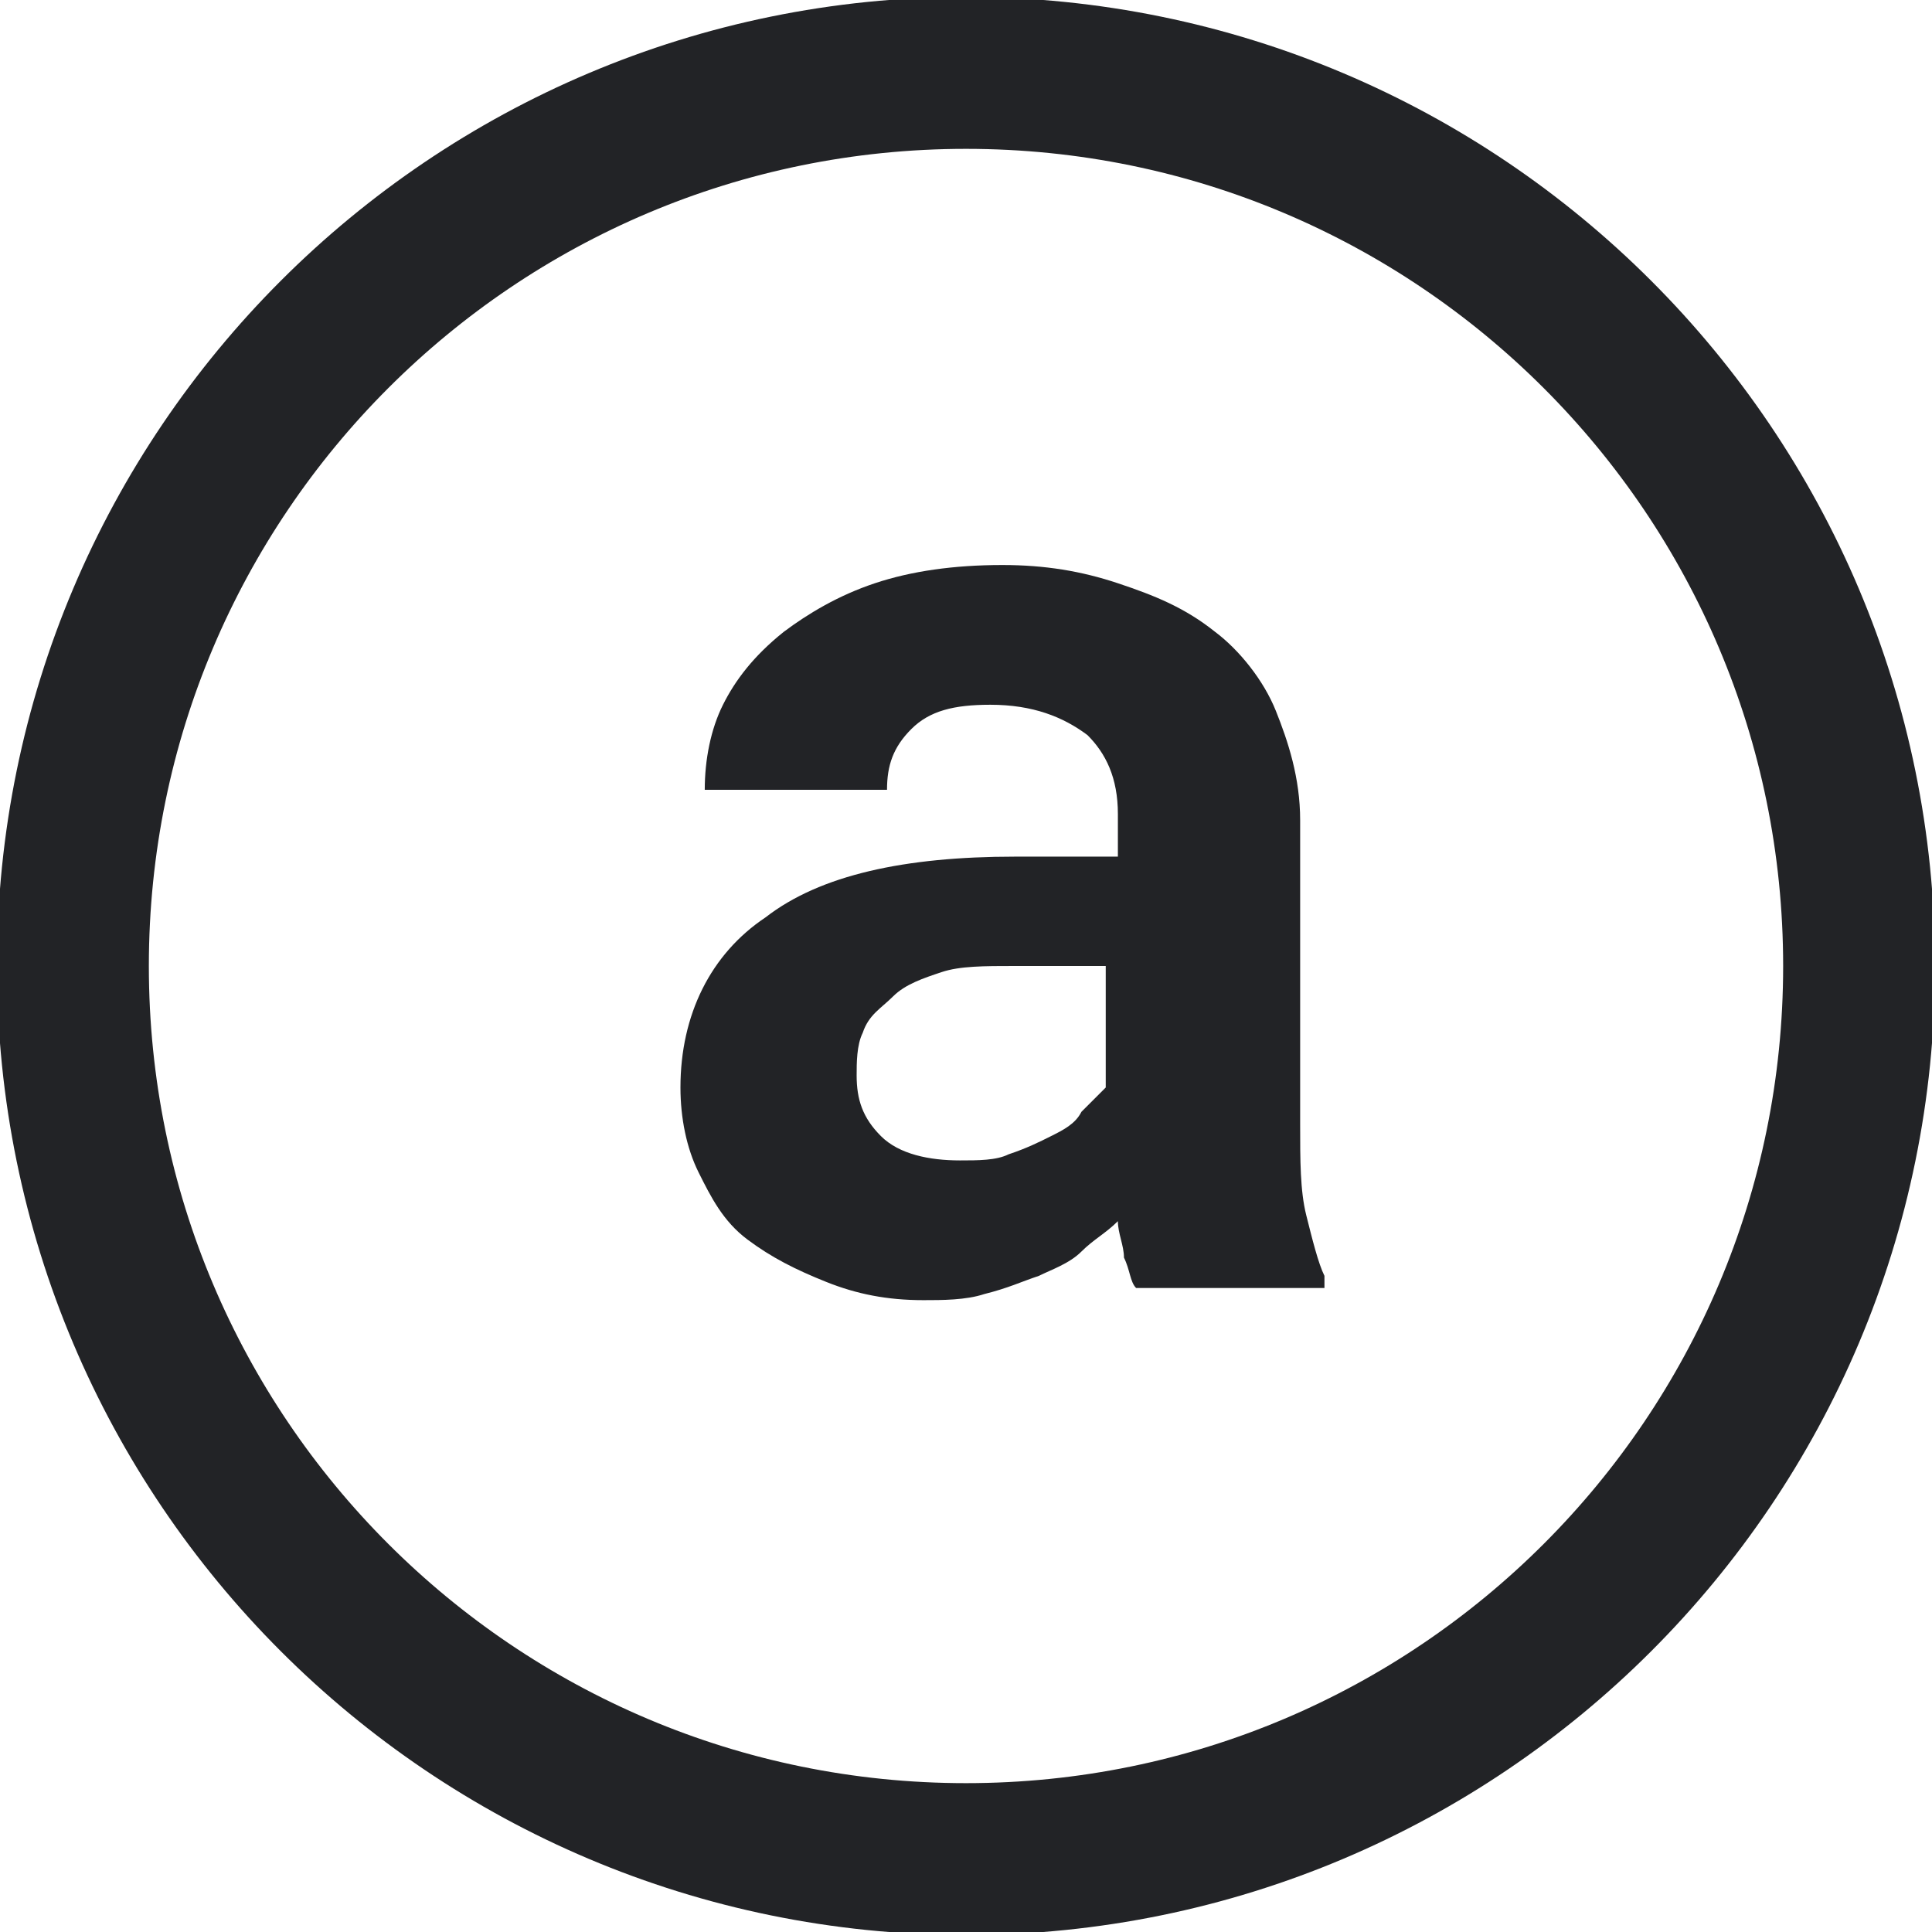
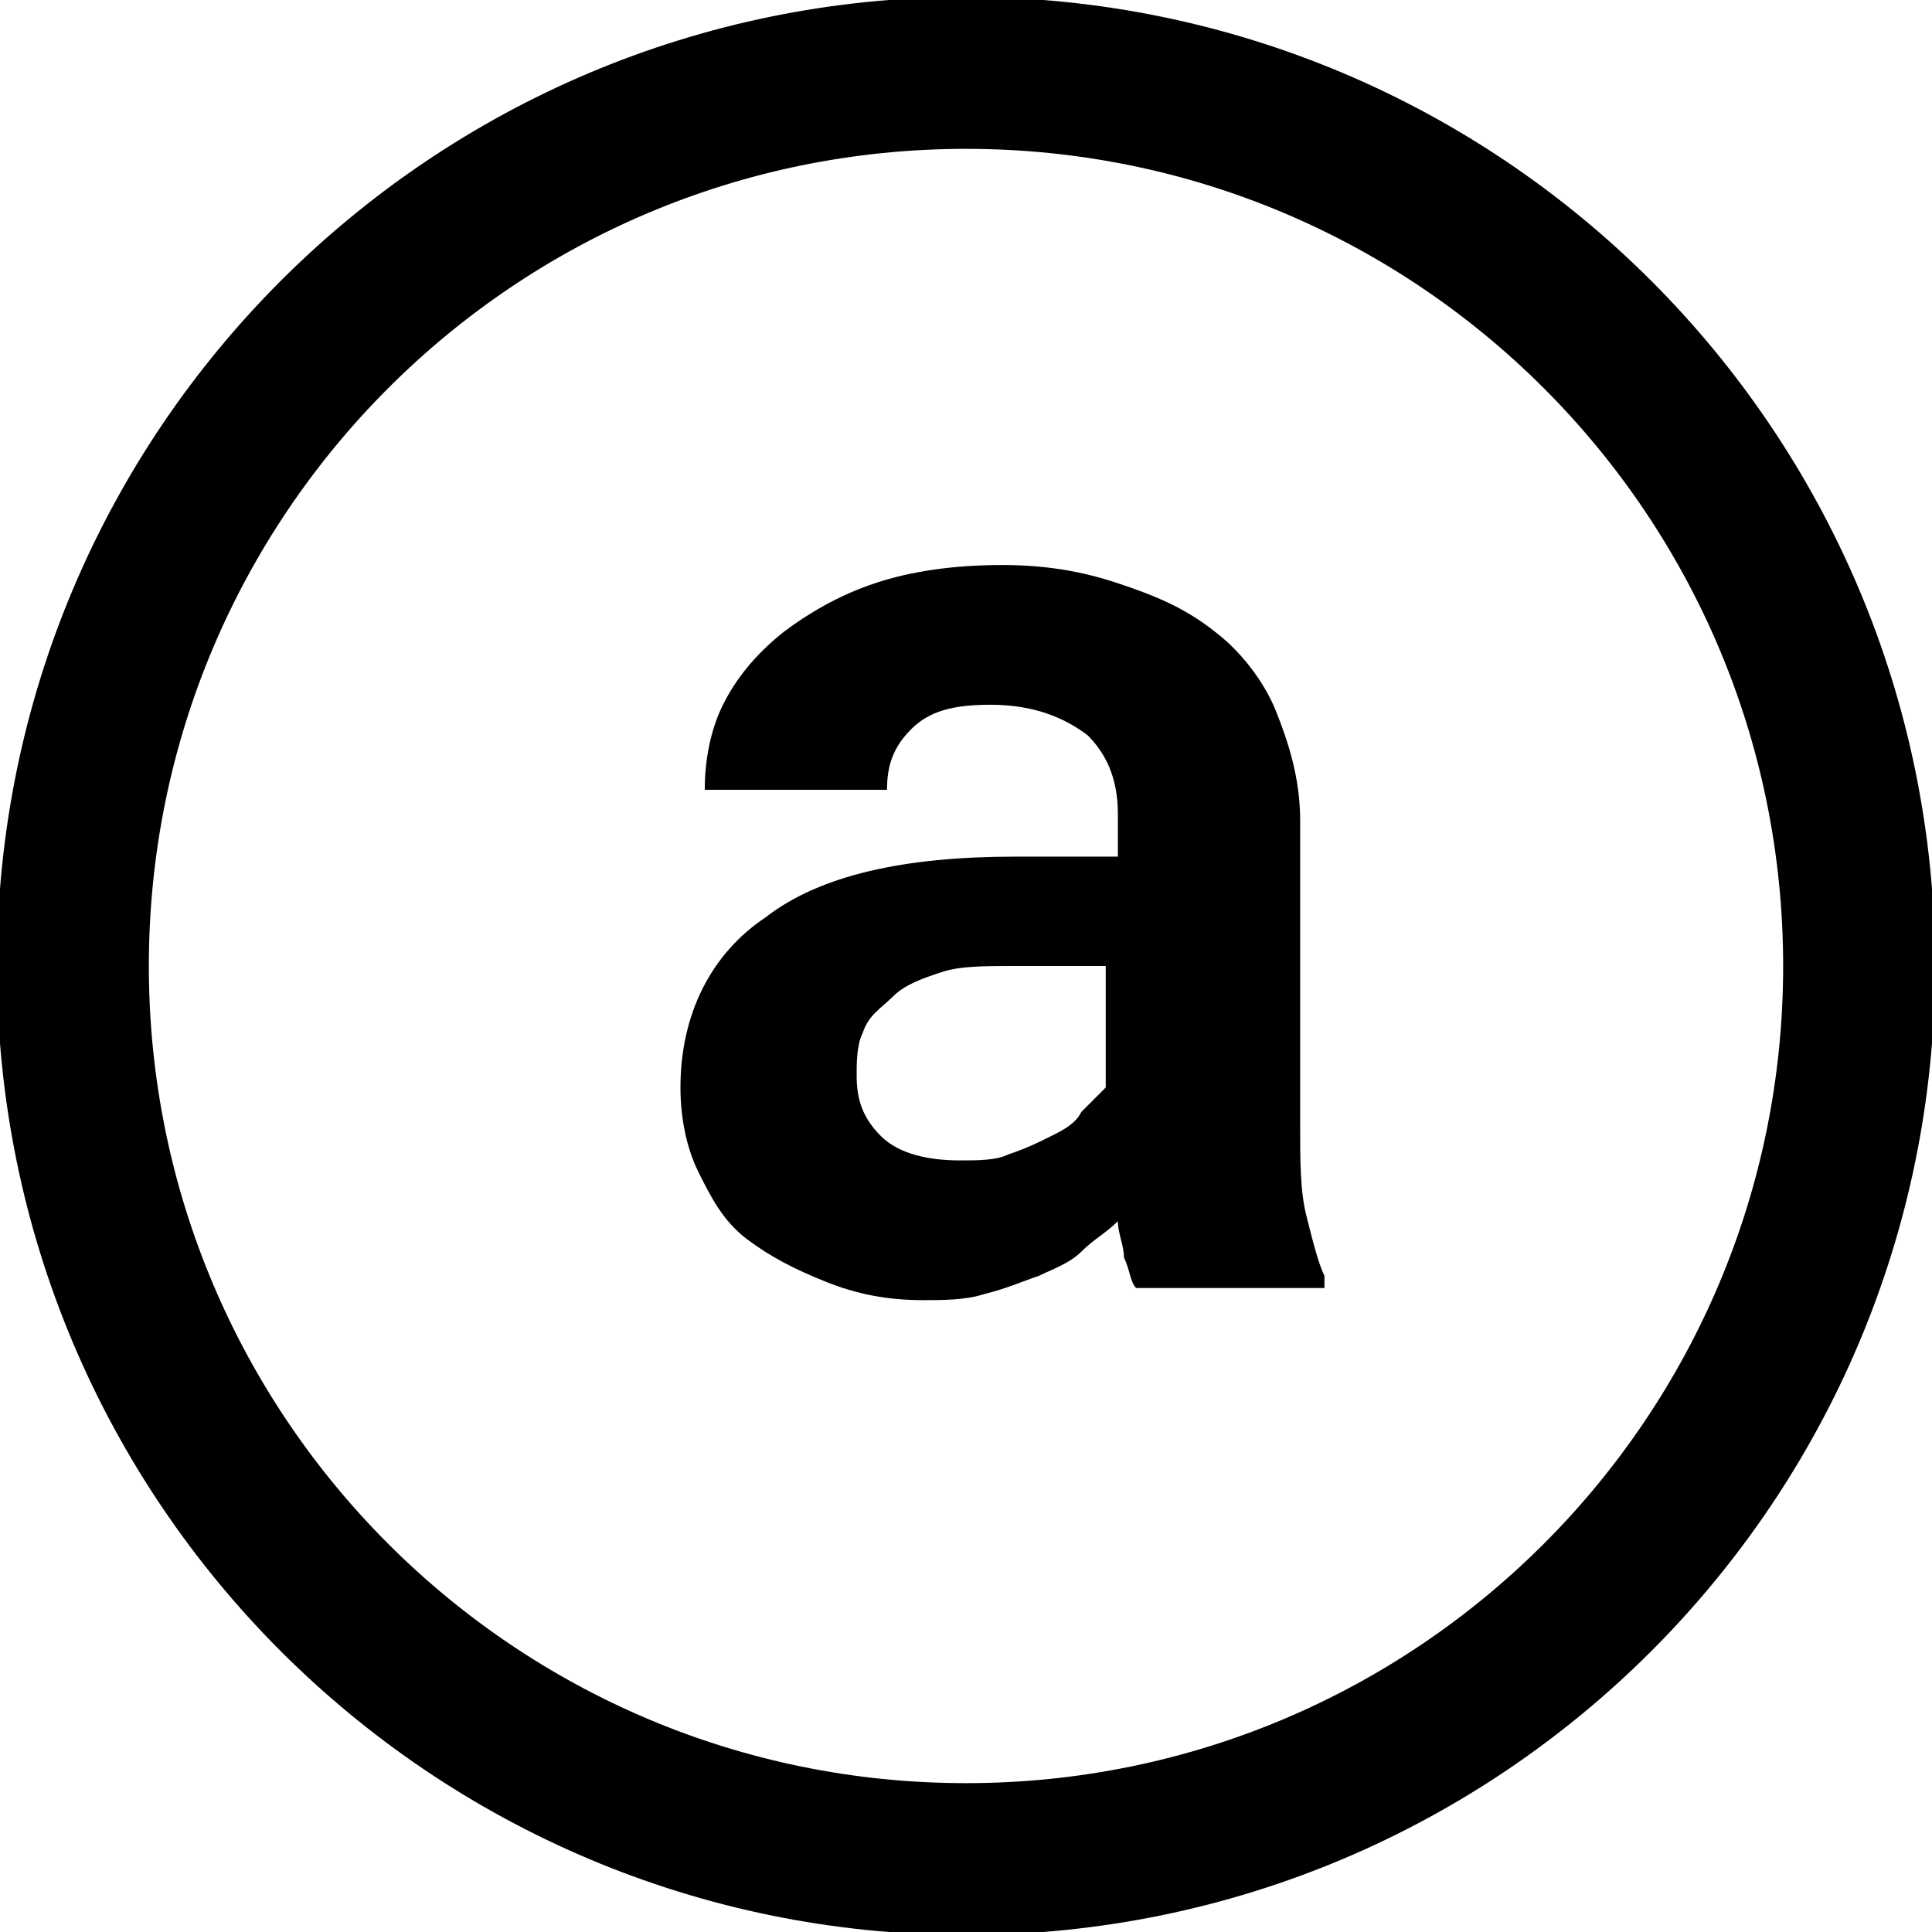
<svg xmlns="http://www.w3.org/2000/svg" version="1.1" id="Layer_1" x="0px" y="0px" viewBox="0 0 31.8 31.8" style="enable-background:new 0 0 31.8 31.8;" xml:space="preserve">
-   <style type="text/css">
- 	.st0{fill:none;stroke:#222326;stroke-width:2.5;}
- 	.st1{fill:#222326;}
- </style>
-   <circle class="st0" cx="15.9" cy="15.9" r="14.7" />
-   <path class="st1" d="M18.7,21.2c-0.1-0.1-0.1-0.3-0.2-0.5c0-0.2-0.1-0.4-0.1-0.6c-0.2,0.2-0.4,0.3-0.6,0.5c-0.2,0.2-0.5,0.3-0.7,0.4  c-0.3,0.1-0.5,0.2-0.9,0.3c-0.3,0.1-0.7,0.1-1,0.1c-0.6,0-1.1-0.1-1.6-0.3c-0.5-0.2-0.9-0.4-1.3-0.7c-0.4-0.3-0.6-0.7-0.8-1.1  c-0.2-0.4-0.3-0.9-0.3-1.4c0-1.2,0.5-2.2,1.4-2.8c0.9-0.7,2.3-1,4.1-1h1.7v-0.7c0-0.6-0.2-1-0.5-1.3c-0.4-0.3-0.9-0.5-1.6-0.5  c-0.6,0-1,0.1-1.3,0.4c-0.3,0.3-0.4,0.6-0.4,1h-3c0-0.5,0.1-1,0.3-1.4c0.2-0.4,0.5-0.8,1-1.2c0.4-0.3,0.9-0.6,1.5-0.8  c0.6-0.2,1.3-0.3,2.1-0.3c0.7,0,1.3,0.1,1.9,0.3c0.6,0.2,1.1,0.4,1.6,0.8c0.4,0.3,0.8,0.8,1,1.3c0.2,0.5,0.4,1.1,0.4,1.8v5  c0,0.6,0,1.1,0.1,1.5c0.1,0.4,0.2,0.8,0.3,1v0.2H18.7z M15.8,19.1c0.3,0,0.6,0,0.8-0.1c0.3-0.1,0.5-0.2,0.7-0.3  c0.2-0.1,0.4-0.2,0.5-0.4c0.1-0.1,0.3-0.3,0.4-0.4v-2h-1.5c-0.5,0-0.9,0-1.2,0.1c-0.3,0.1-0.6,0.2-0.8,0.4c-0.2,0.2-0.4,0.3-0.5,0.6  c-0.1,0.2-0.1,0.5-0.1,0.7c0,0.4,0.1,0.7,0.4,1C14.8,19,15.3,19.1,15.8,19.1z" />
+   <circle class="st0" cx="15.9" cy="15.9" r="14.7" fill="none" stroke="currentColor" stroke-width="2.5" />
+   <path class="st1" d="M18.7,21.2c-0.1-0.1-0.1-0.3-0.2-0.5c0-0.2-0.1-0.4-0.1-0.6c-0.2,0.2-0.4,0.3-0.6,0.5c-0.2,0.2-0.5,0.3-0.7,0.4  c-0.3,0.1-0.5,0.2-0.9,0.3c-0.3,0.1-0.7,0.1-1,0.1c-0.6,0-1.1-0.1-1.6-0.3c-0.5-0.2-0.9-0.4-1.3-0.7c-0.4-0.3-0.6-0.7-0.8-1.1  c-0.2-0.4-0.3-0.9-0.3-1.4c0-1.2,0.5-2.2,1.4-2.8c0.9-0.7,2.3-1,4.1-1h1.7v-0.7c0-0.6-0.2-1-0.5-1.3c-0.4-0.3-0.9-0.5-1.6-0.5  c-0.6,0-1,0.1-1.3,0.4c-0.3,0.3-0.4,0.6-0.4,1h-3c0-0.5,0.1-1,0.3-1.4c0.2-0.4,0.5-0.8,1-1.2c0.4-0.3,0.9-0.6,1.5-0.8  c0.6-0.2,1.3-0.3,2.1-0.3c0.7,0,1.3,0.1,1.9,0.3c0.6,0.2,1.1,0.4,1.6,0.8c0.4,0.3,0.8,0.8,1,1.3c0.2,0.5,0.4,1.1,0.4,1.8v5  c0,0.6,0,1.1,0.1,1.5c0.1,0.4,0.2,0.8,0.3,1v0.2H18.7z M15.8,19.1c0.3,0,0.6,0,0.8-0.1c0.3-0.1,0.5-0.2,0.7-0.3  c0.2-0.1,0.4-0.2,0.5-0.4c0.1-0.1,0.3-0.3,0.4-0.4v-2h-1.5c-0.5,0-0.9,0-1.2,0.1c-0.3,0.1-0.6,0.2-0.8,0.4c-0.2,0.2-0.4,0.3-0.5,0.6  c-0.1,0.2-0.1,0.5-0.1,0.7c0,0.4,0.1,0.7,0.4,1C14.8,19,15.3,19.1,15.8,19.1z" fill="currentColor" />
</svg>
